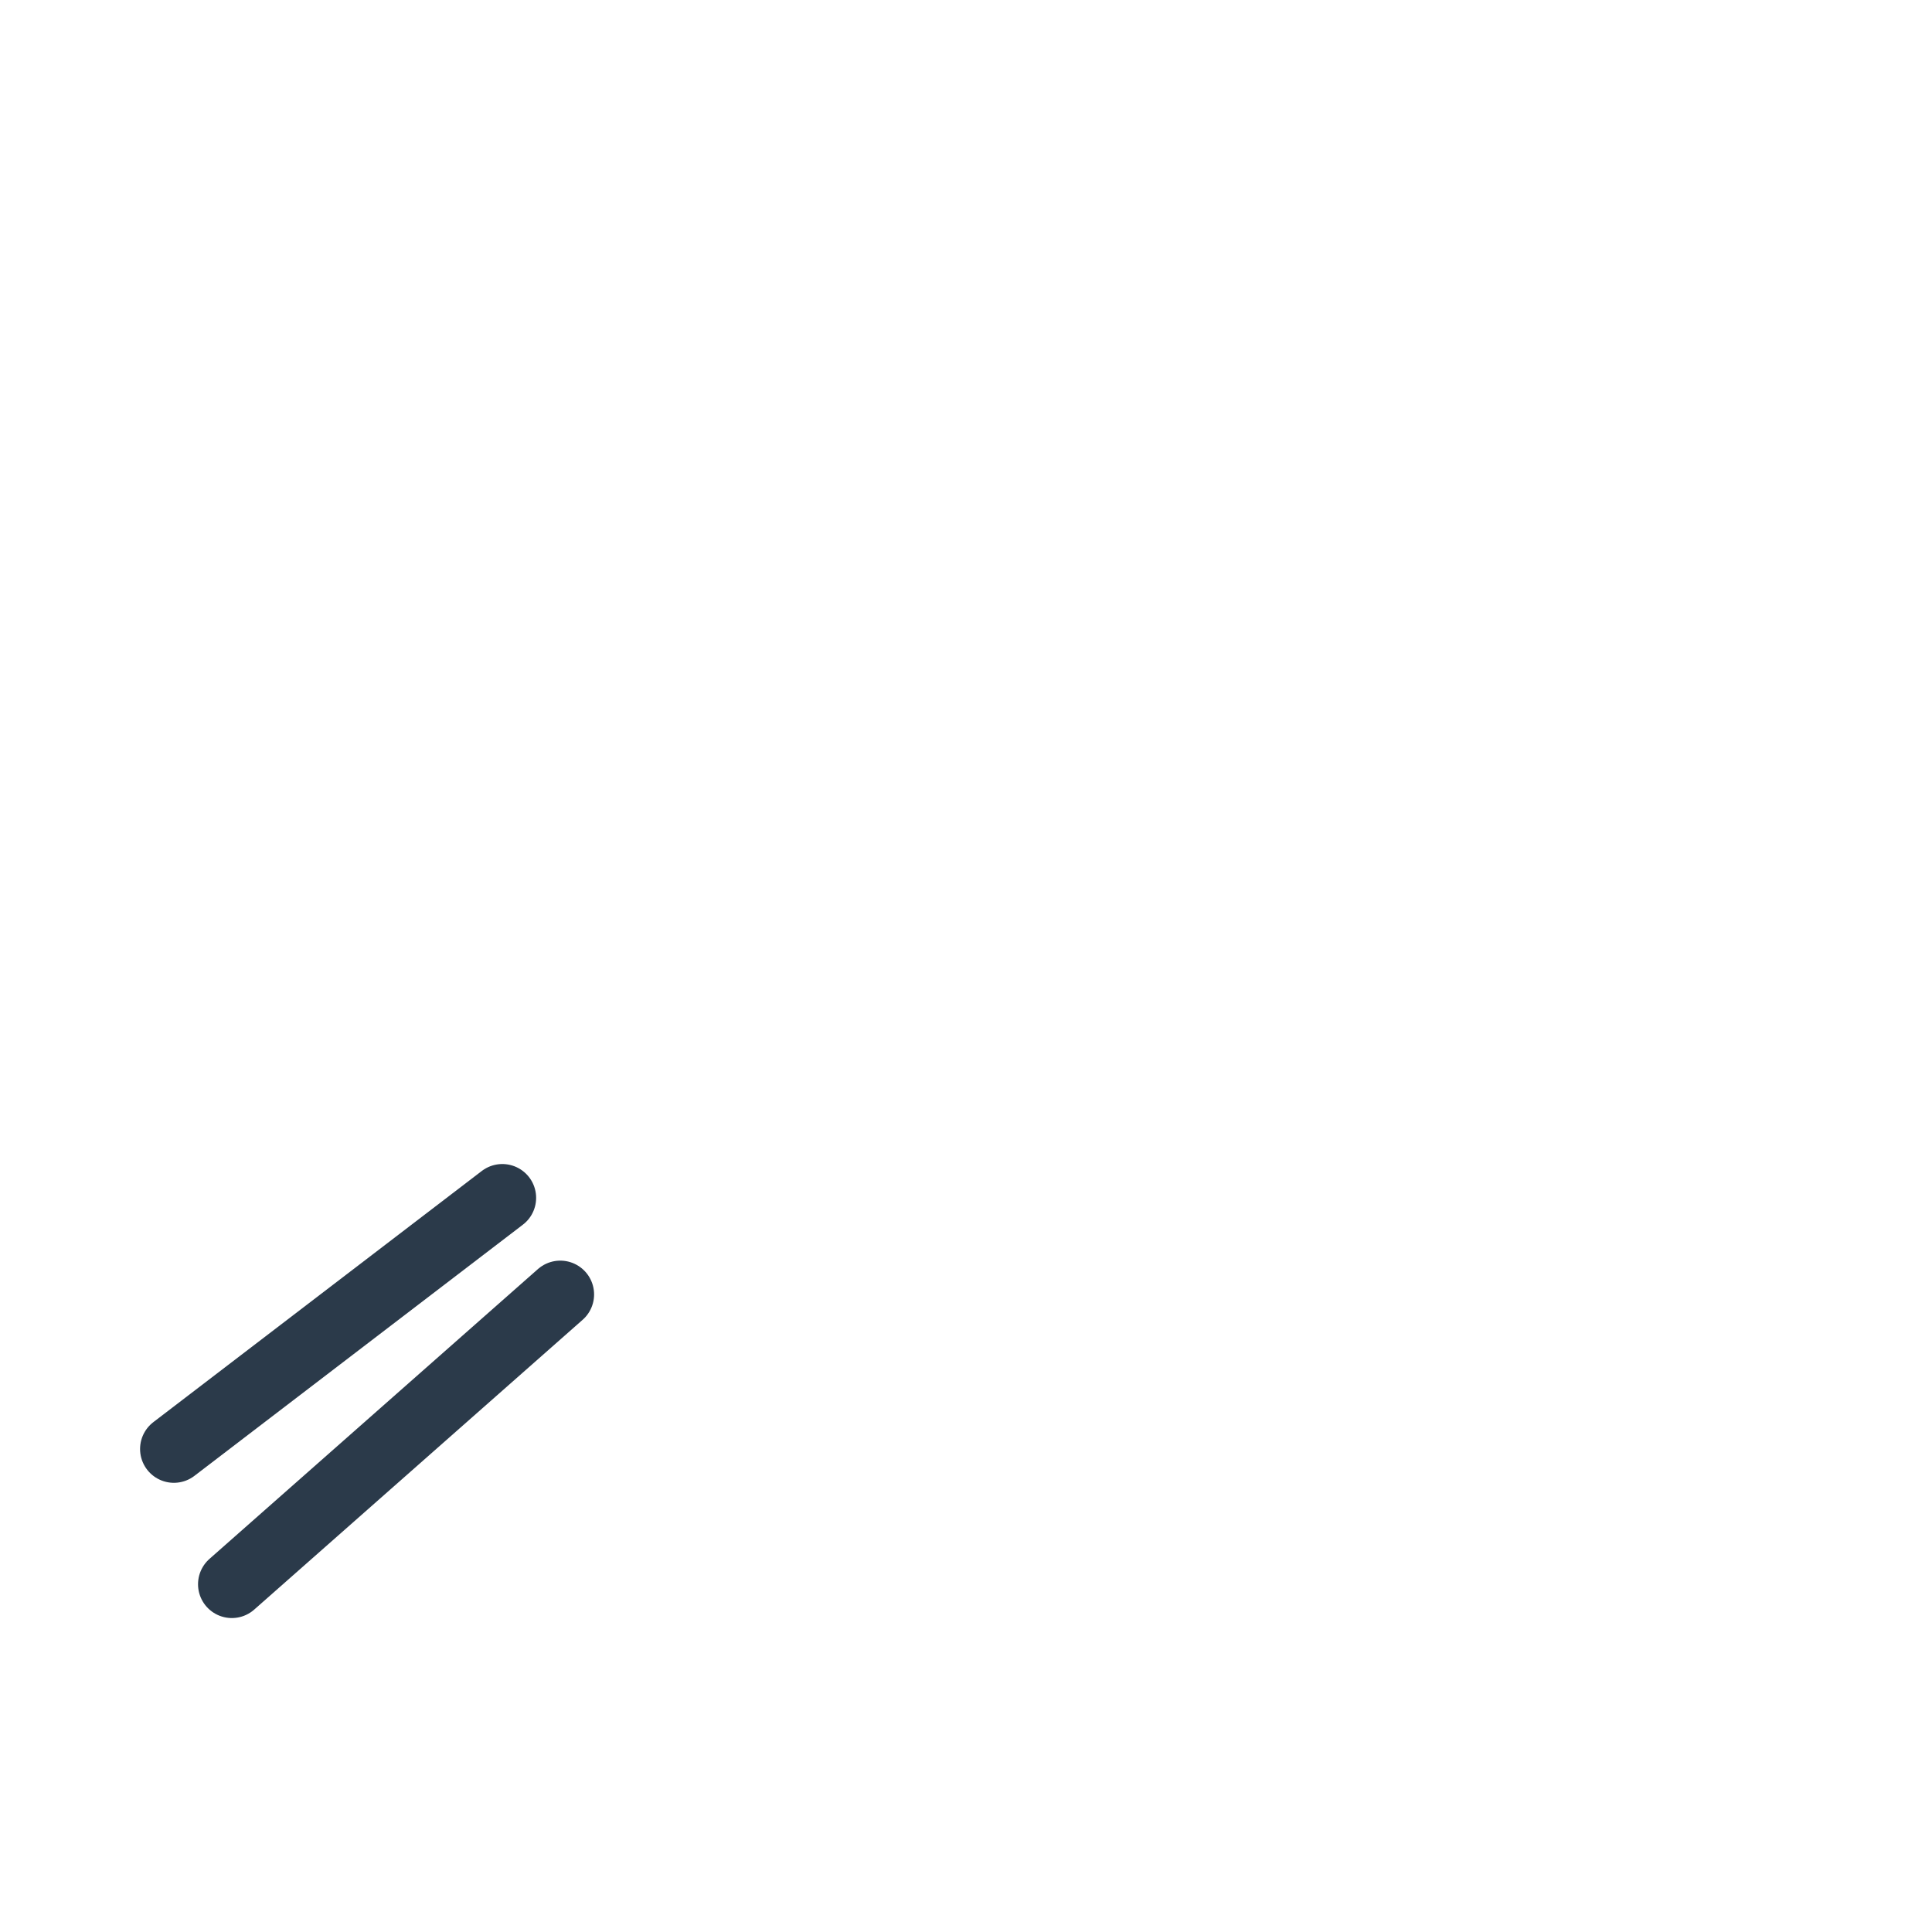
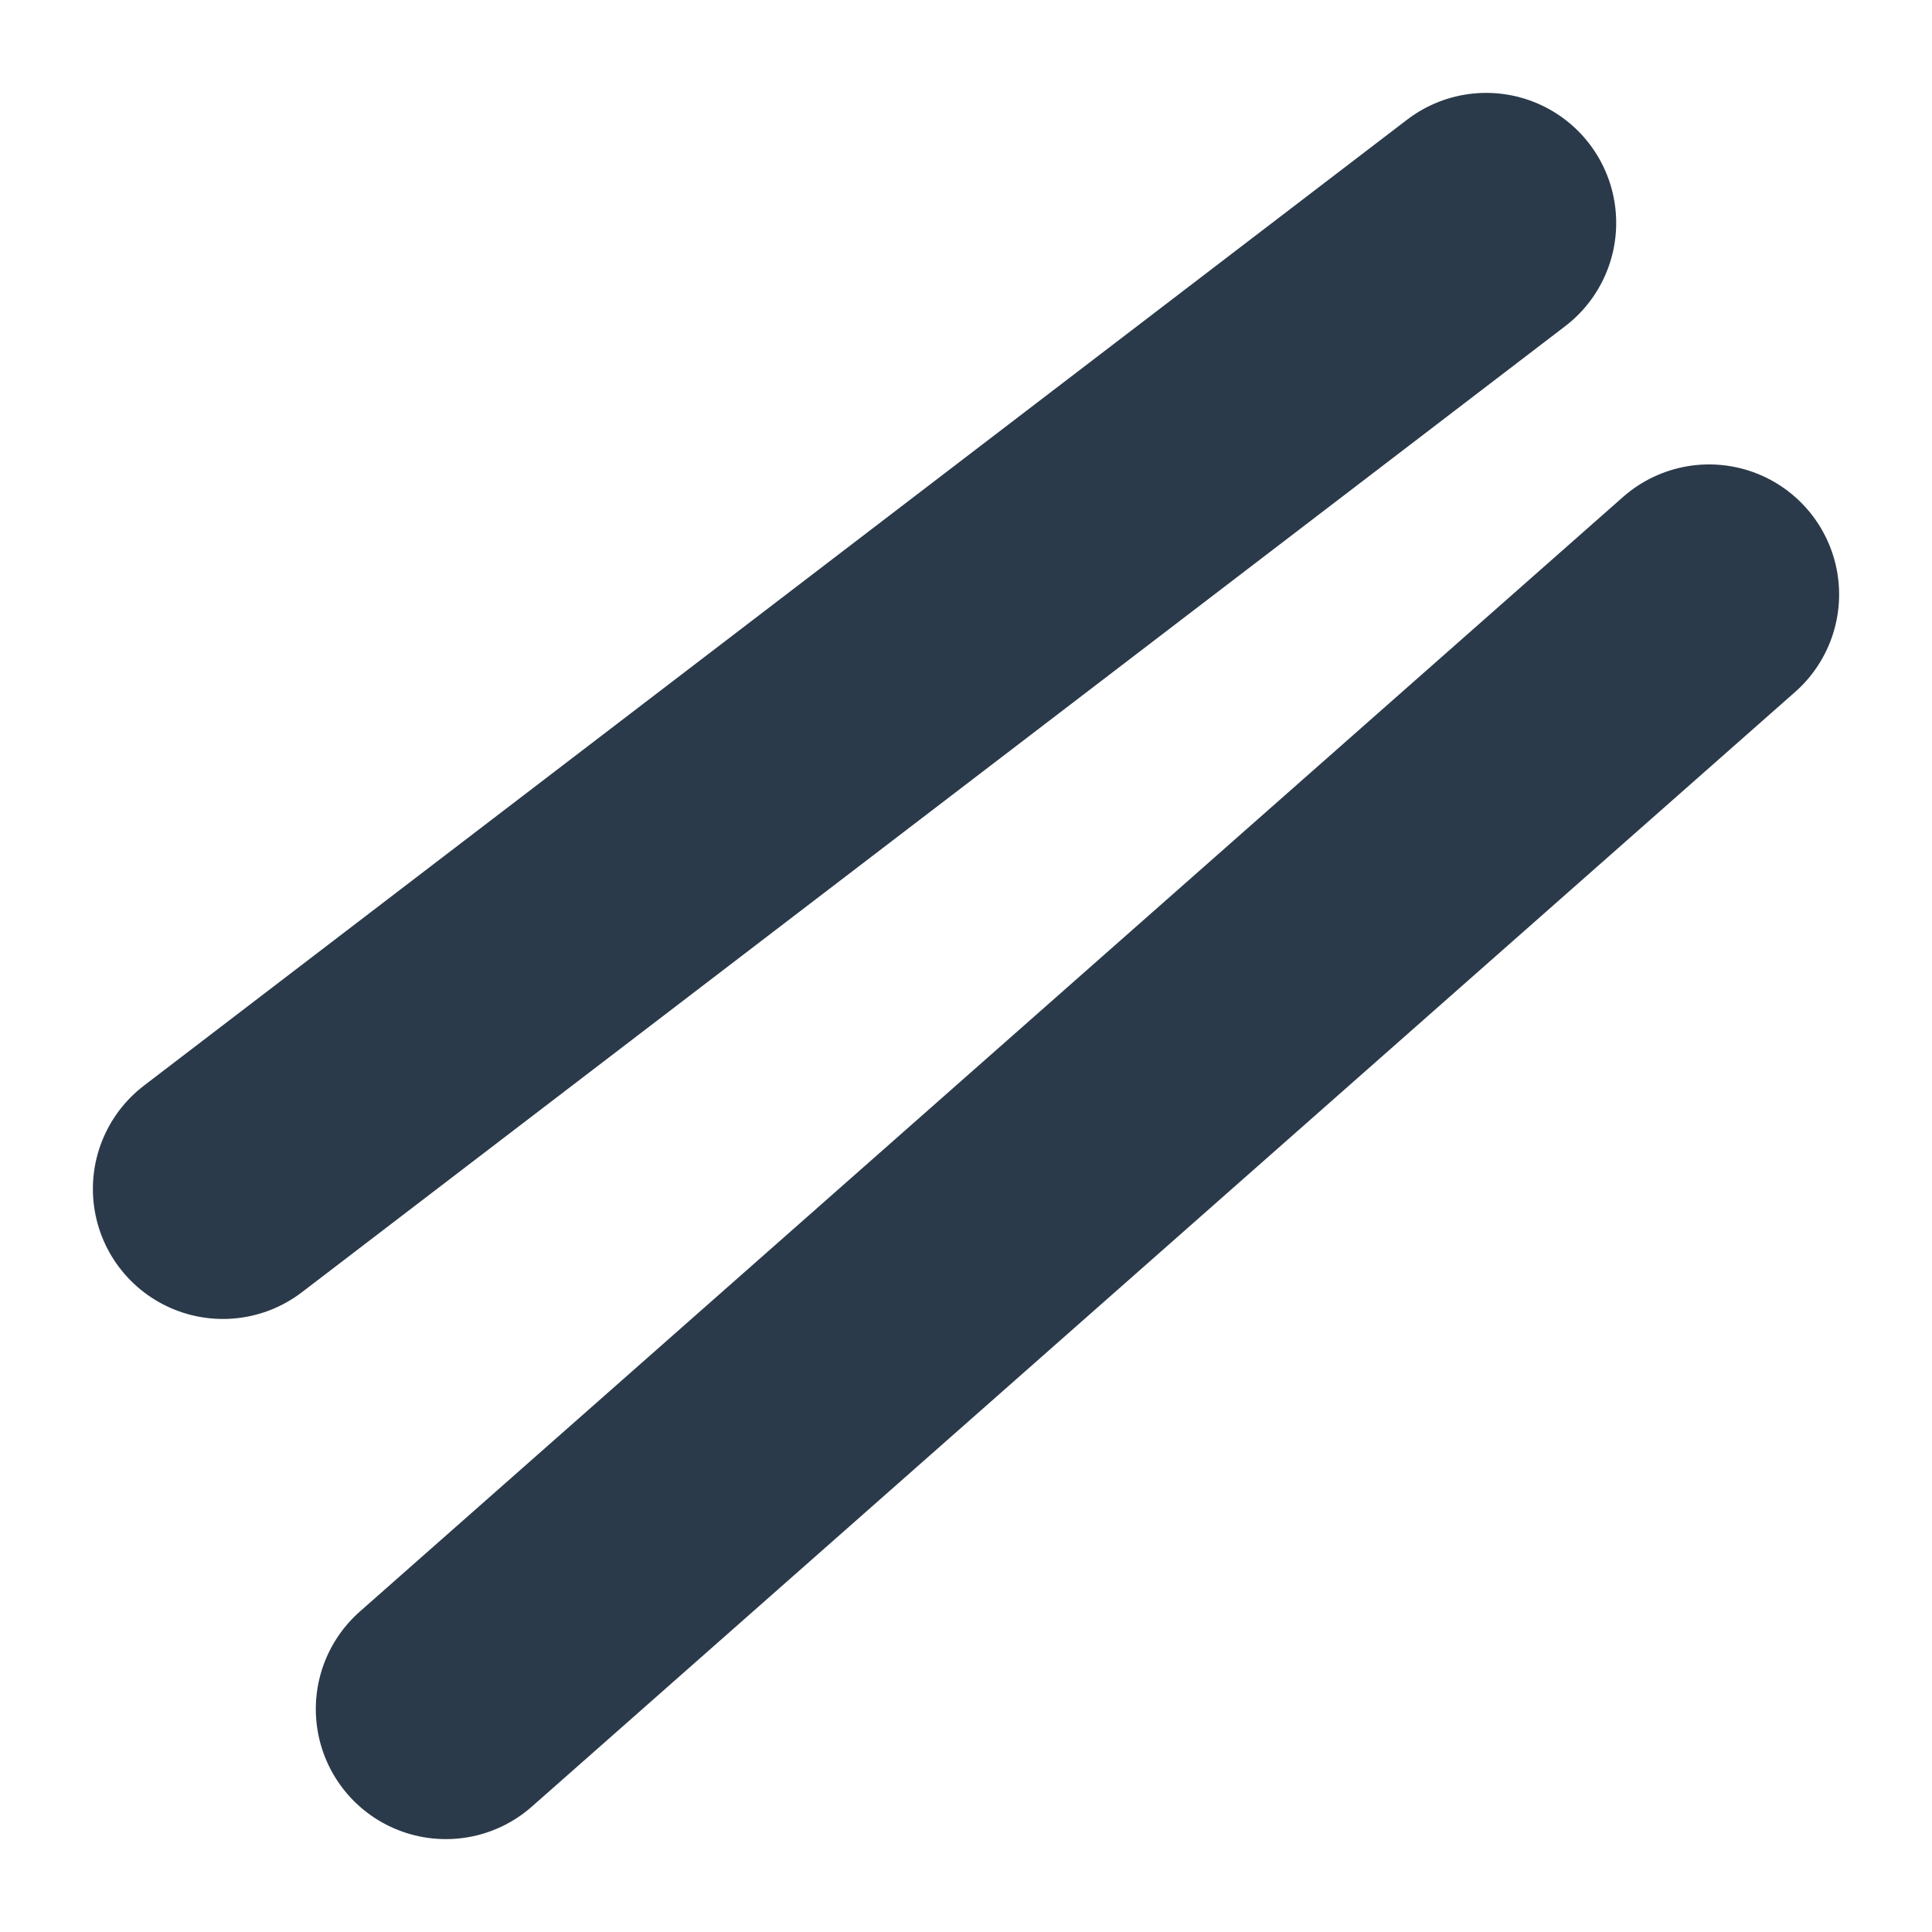
- <svg xmlns="http://www.w3.org/2000/svg" width="200" height="200" viewBox="0 0 200 200">
+ <svg xmlns="http://www.w3.org/2000/svg" width="52" height="52" viewBox="12 118 52 52">
  <g stroke-linejoin="round" stroke-linecap="round">
    <path d="M52 124 L18 150" stroke="#2B3A4A" stroke-width="7" fill="none" />
    <path d="M58 134 L24 164" stroke="#2B3A4A" stroke-width="7" fill="none" />
  </g>
</svg>
